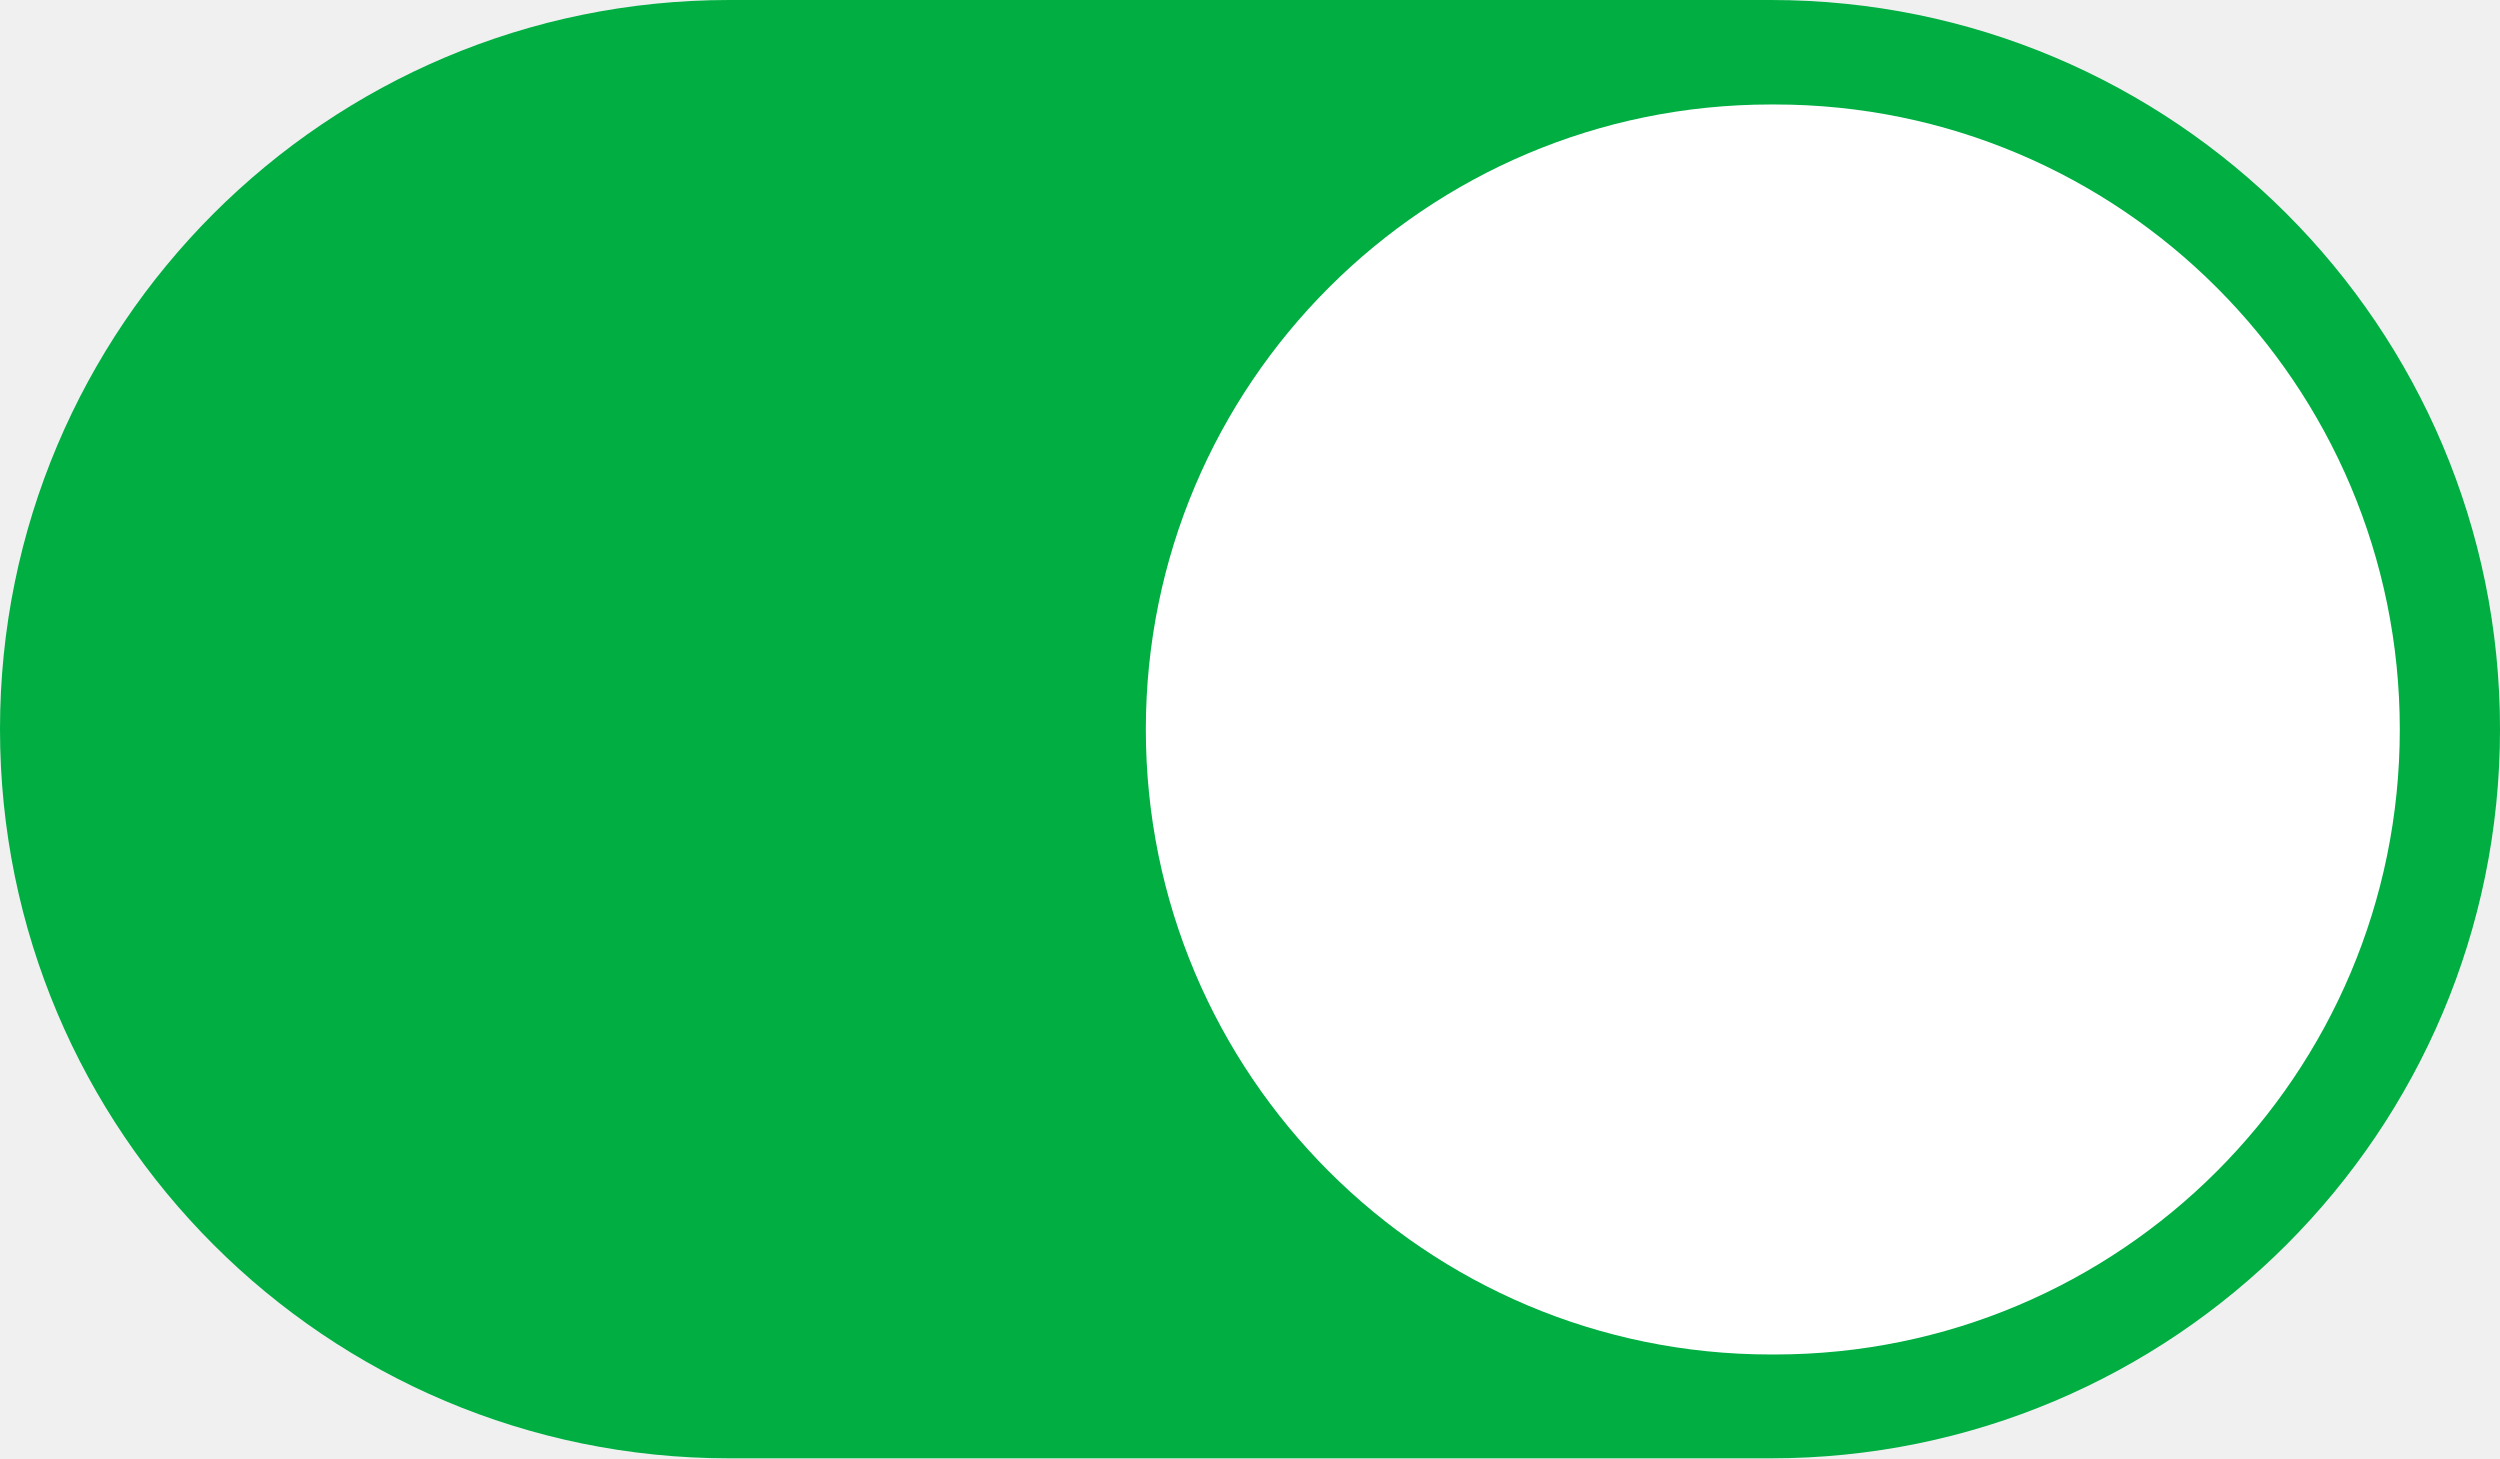
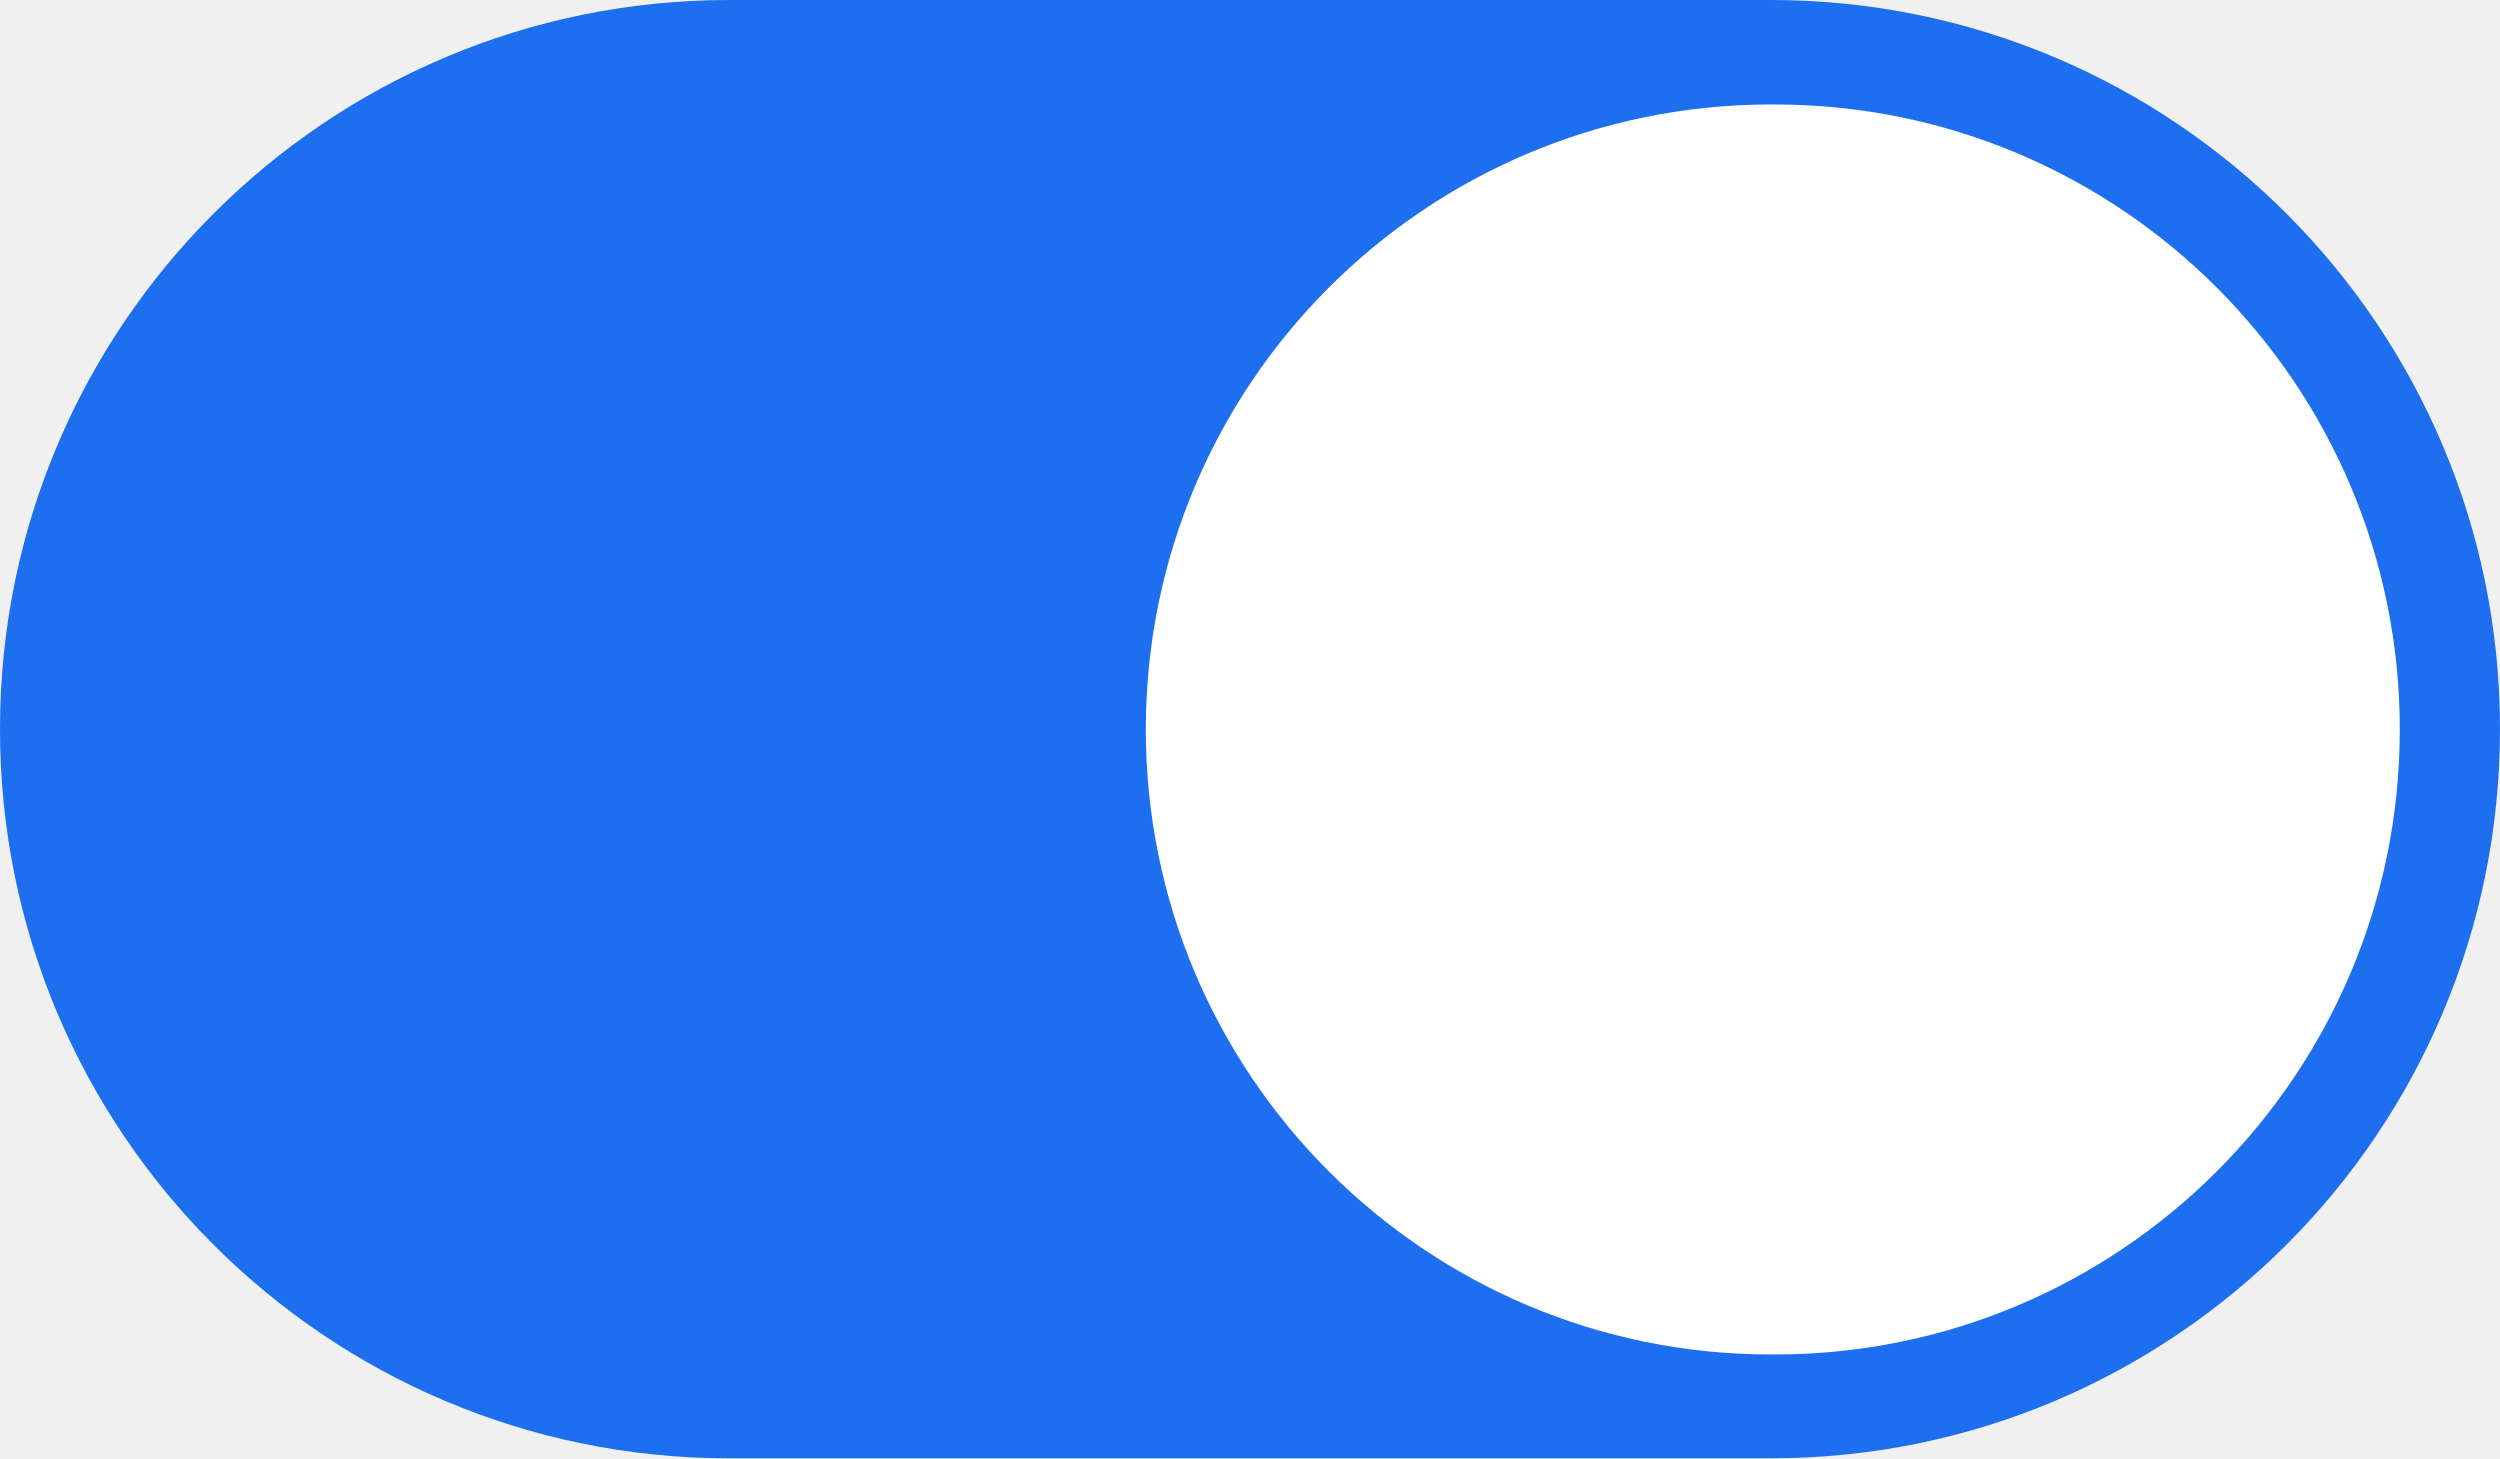
<svg xmlns="http://www.w3.org/2000/svg" width="24" height="14" viewBox="0 0 24 14" fill="none">
-   <rect width="24" height="14" rx="7" fill="#00AE42" />
+   <rect width="24" height="14" rx="7" fill="#1E6EF0" />
  <rect x="11" y="1.003" width="12.038" height="12" rx="6" fill="white" />
</svg>
